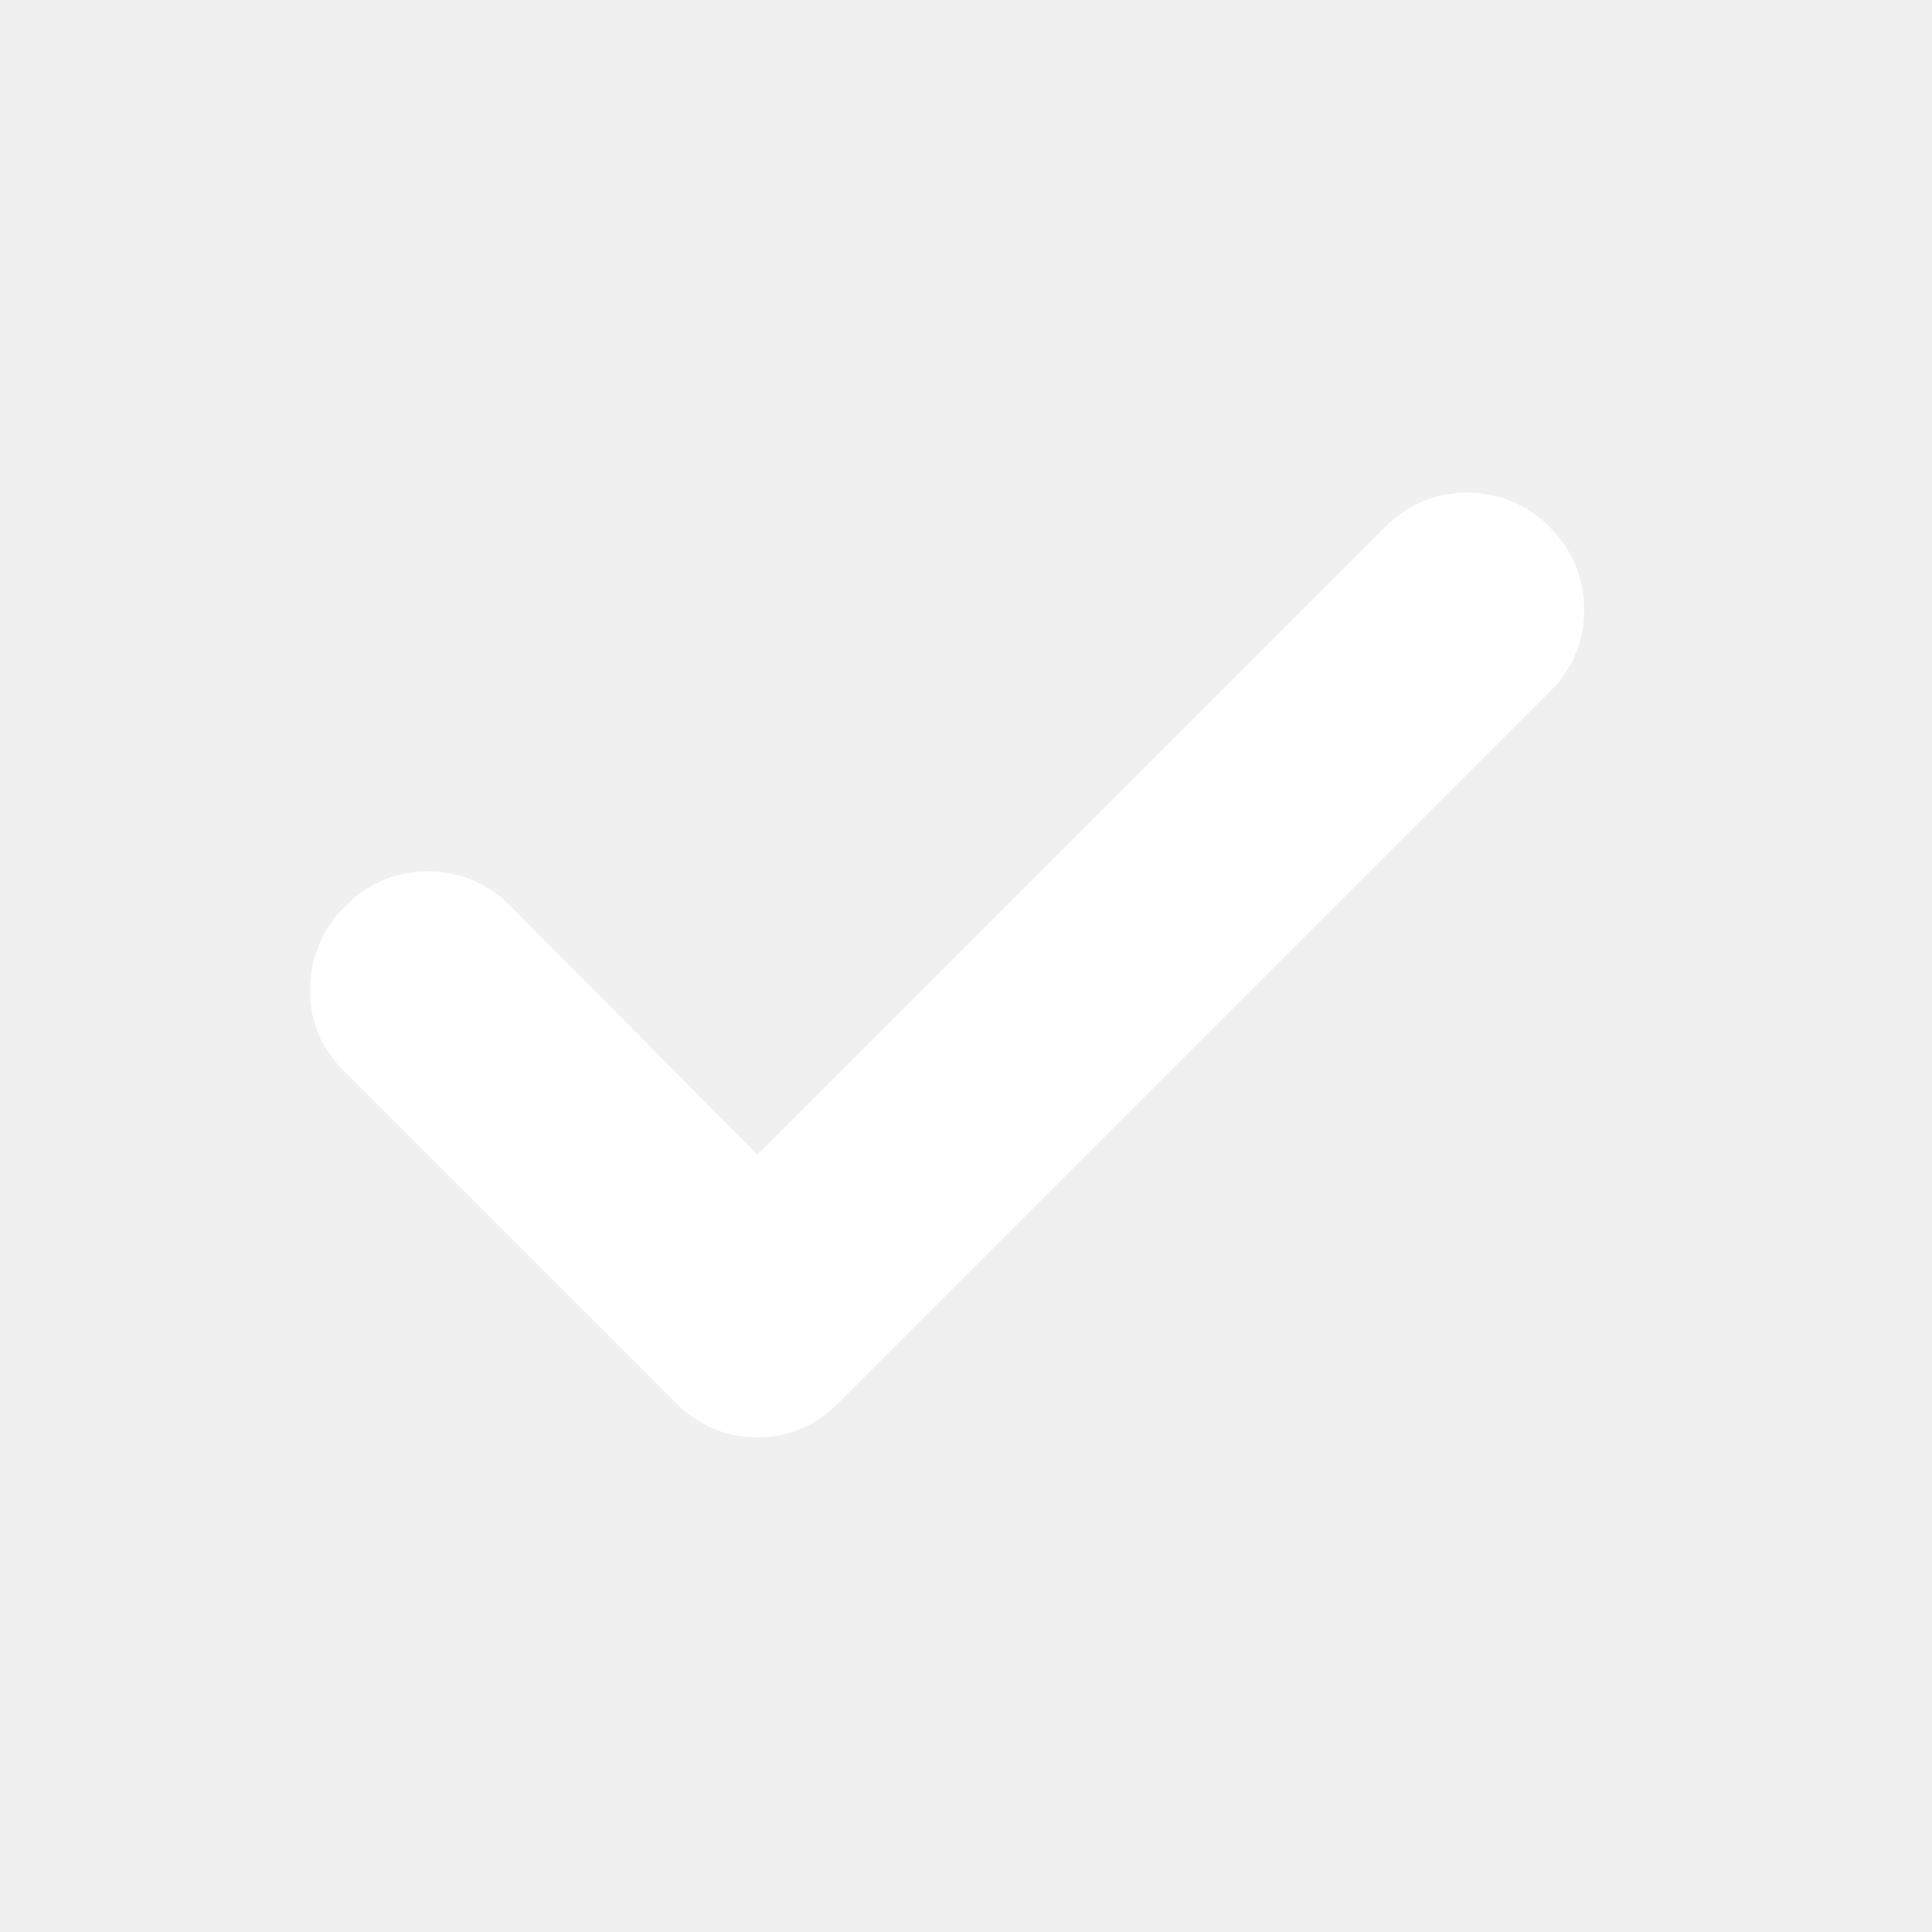
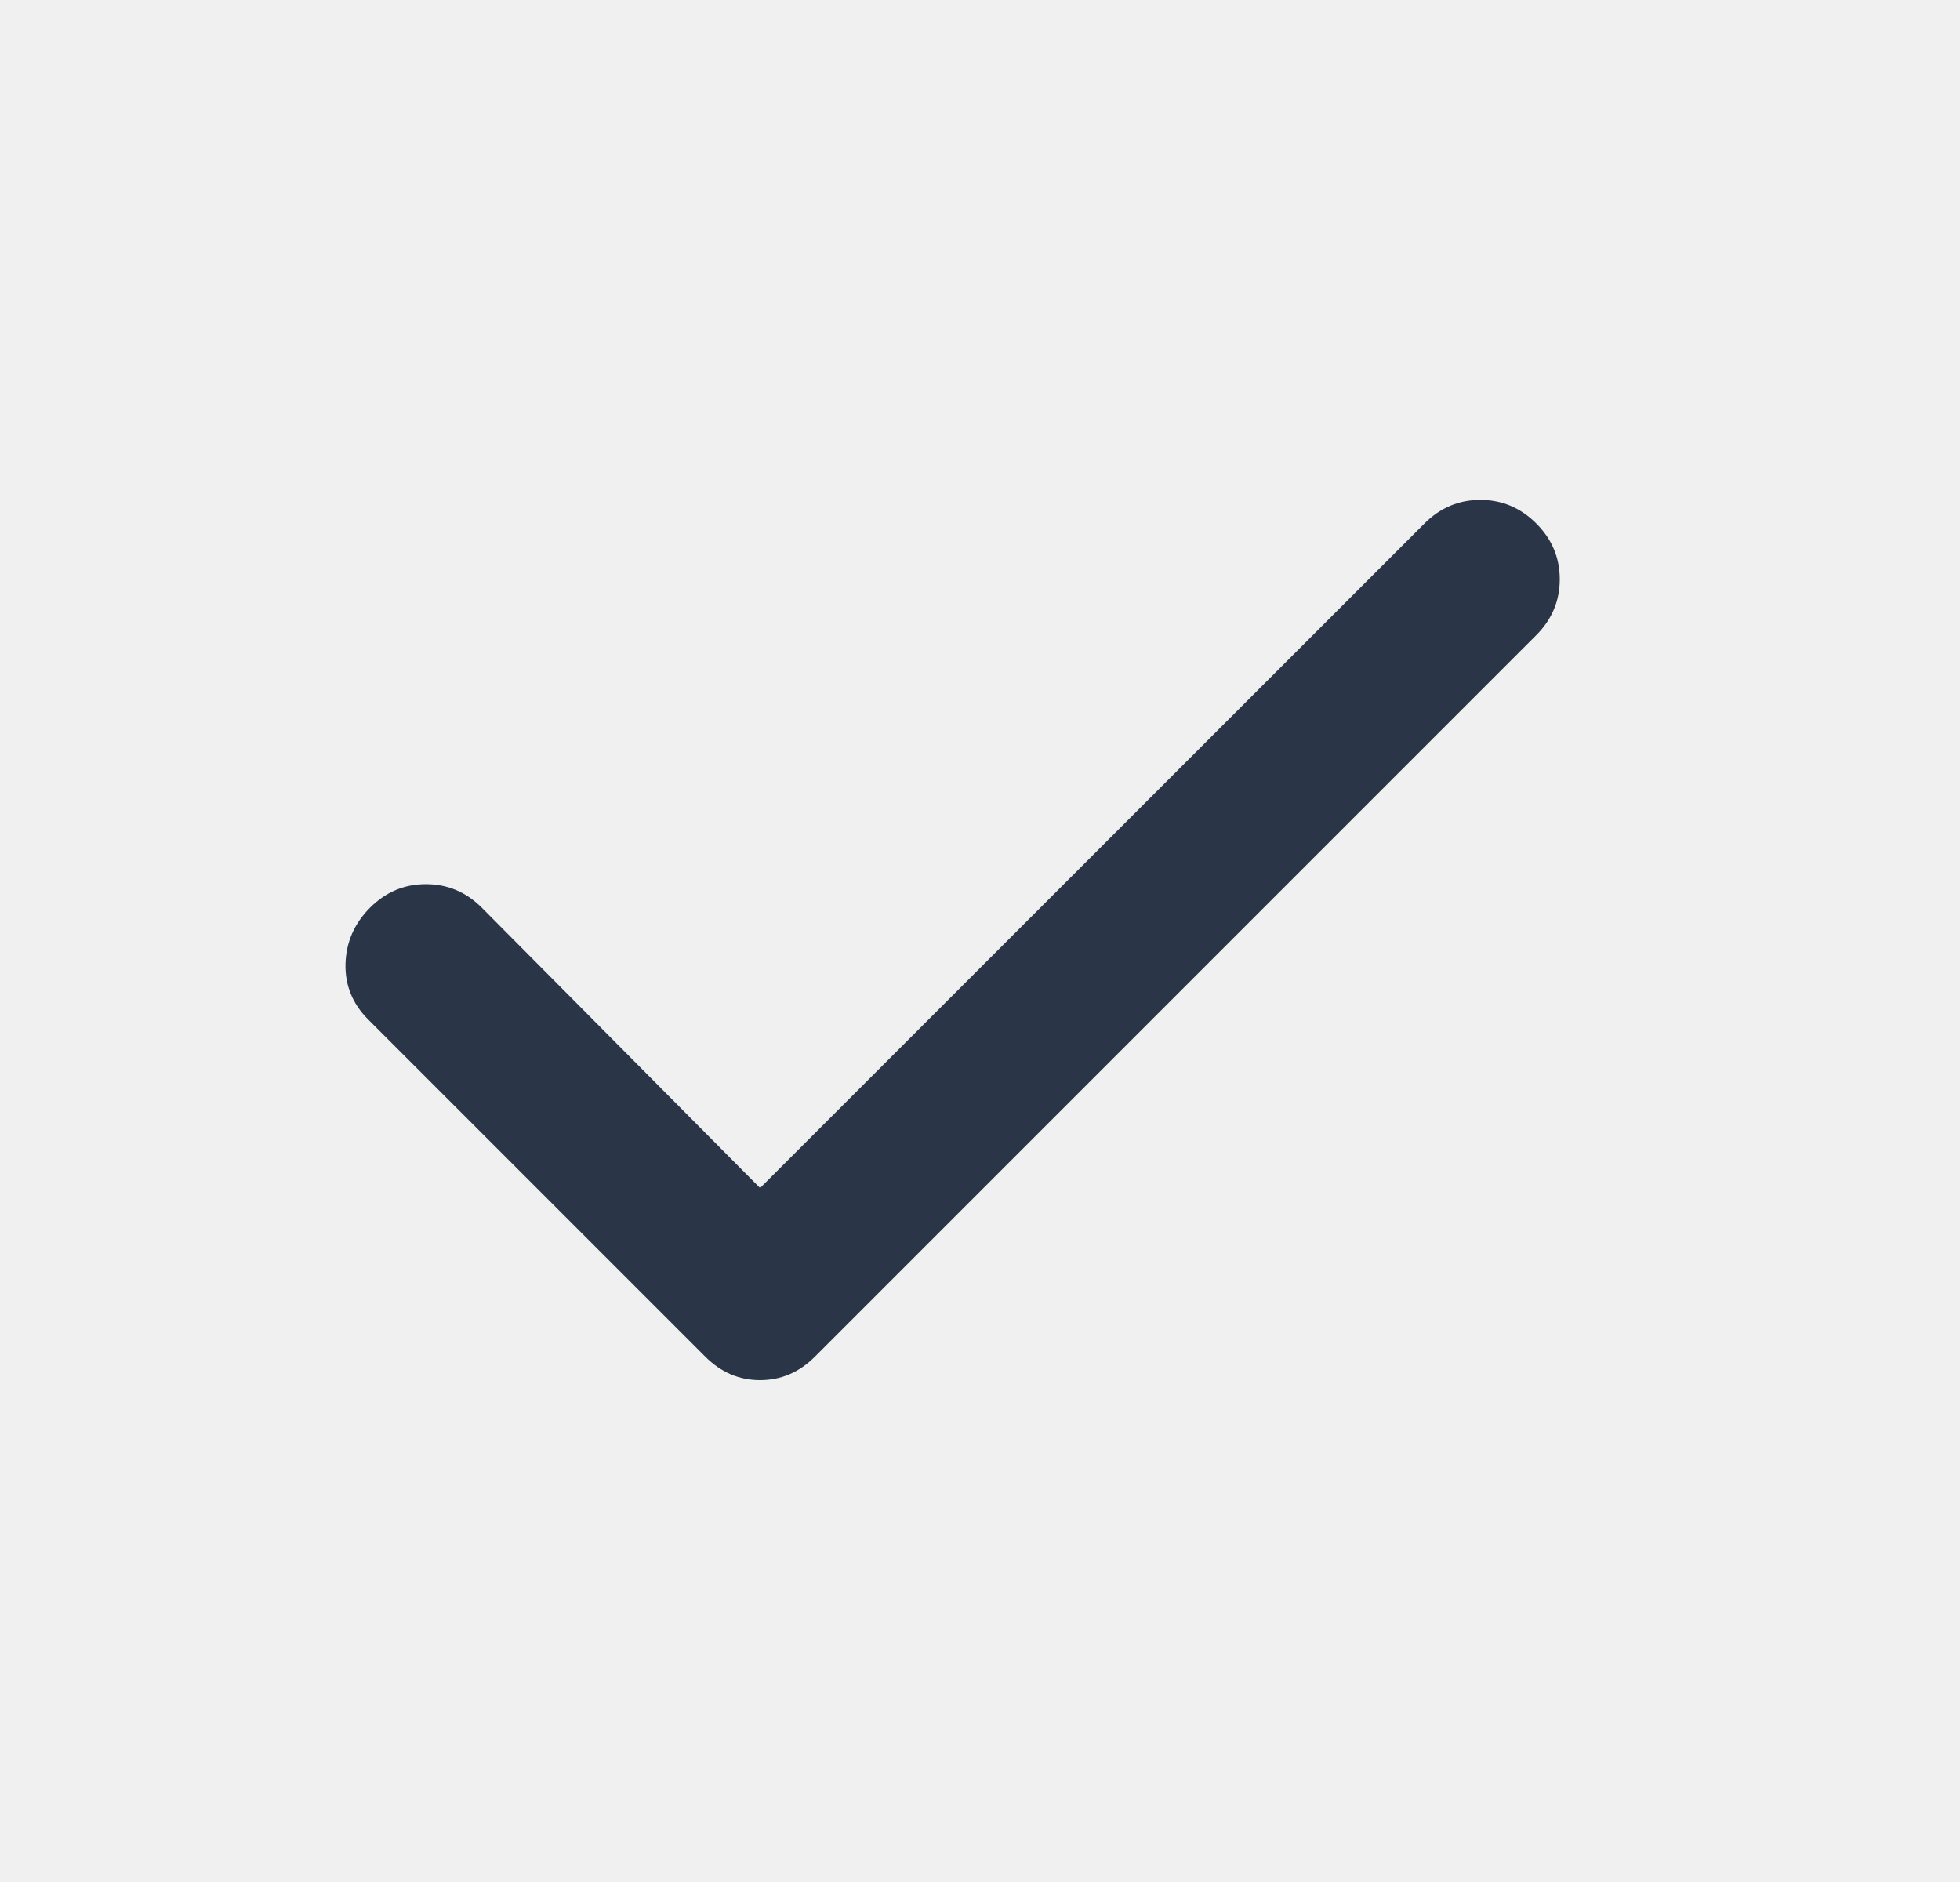
- <svg xmlns="http://www.w3.org/2000/svg" width="24" height="24" viewBox="0 0 25 24" fill="none">
-   <mask id="mask0_135937_1812" style="mask-type:alpha" maskUnits="userSpaceOnUse" x="0" y="0" width="24" height="25">
-     <rect x="0.249" width="24" height="24" fill="#D9D9D9" stroke="#D9D9D9" stroke-width="2" />
+ <svg xmlns="http://www.w3.org/2000/svg" width="25" height="24" viewBox="0 0 25 24" fill="none">
+   <mask id="mask0_75592_9963" style="mask-type:alpha" maskUnits="userSpaceOnUse" x="0" y="0" width="25" height="24">
+     <rect x="0.145" width="24" height="24" fill="#D9D9D9" />
  </mask>
-   <g mask="url(#mask0_135937_1812)">
-     <path d="M9.799 15.15L18.274 6.675C18.474 6.475 18.712 6.375 18.987 6.375C19.262 6.375 19.499 6.475 19.699 6.675C19.899 6.875 19.999 7.112 19.999 7.388C19.999 7.662 19.899 7.9 19.699 8.1L10.499 17.3C10.299 17.5 10.066 17.6 9.799 17.6C9.533 17.6 9.299 17.5 9.099 17.3L4.799 13C4.599 12.8 4.503 12.562 4.512 12.287C4.52 12.012 4.624 11.775 4.824 11.575C5.024 11.375 5.262 11.275 5.537 11.275C5.812 11.275 6.049 11.375 6.249 11.575L9.799 15.15Z" fill="white" stroke-width="1" stroke="white" />
+   <g mask="url(#mask0_75592_9963)">
+     <path d="M9.695 15.15L18.17 6.675C18.37 6.475 18.607 6.375 18.882 6.375C19.157 6.375 19.395 6.475 19.595 6.675C19.795 6.875 19.895 7.112 19.895 7.388C19.895 7.662 19.795 7.9 19.595 8.1L10.395 17.3C10.195 17.5 9.961 17.6 9.695 17.6C9.428 17.6 9.195 17.5 8.995 17.3L4.695 13C4.495 12.8 4.399 12.562 4.407 12.287C4.416 12.012 4.52 11.775 4.72 11.575C4.92 11.375 5.157 11.275 5.432 11.275C5.707 11.275 5.945 11.375 6.145 11.575L9.695 15.15Z" fill="#2A3647" />
  </g>
</svg>
